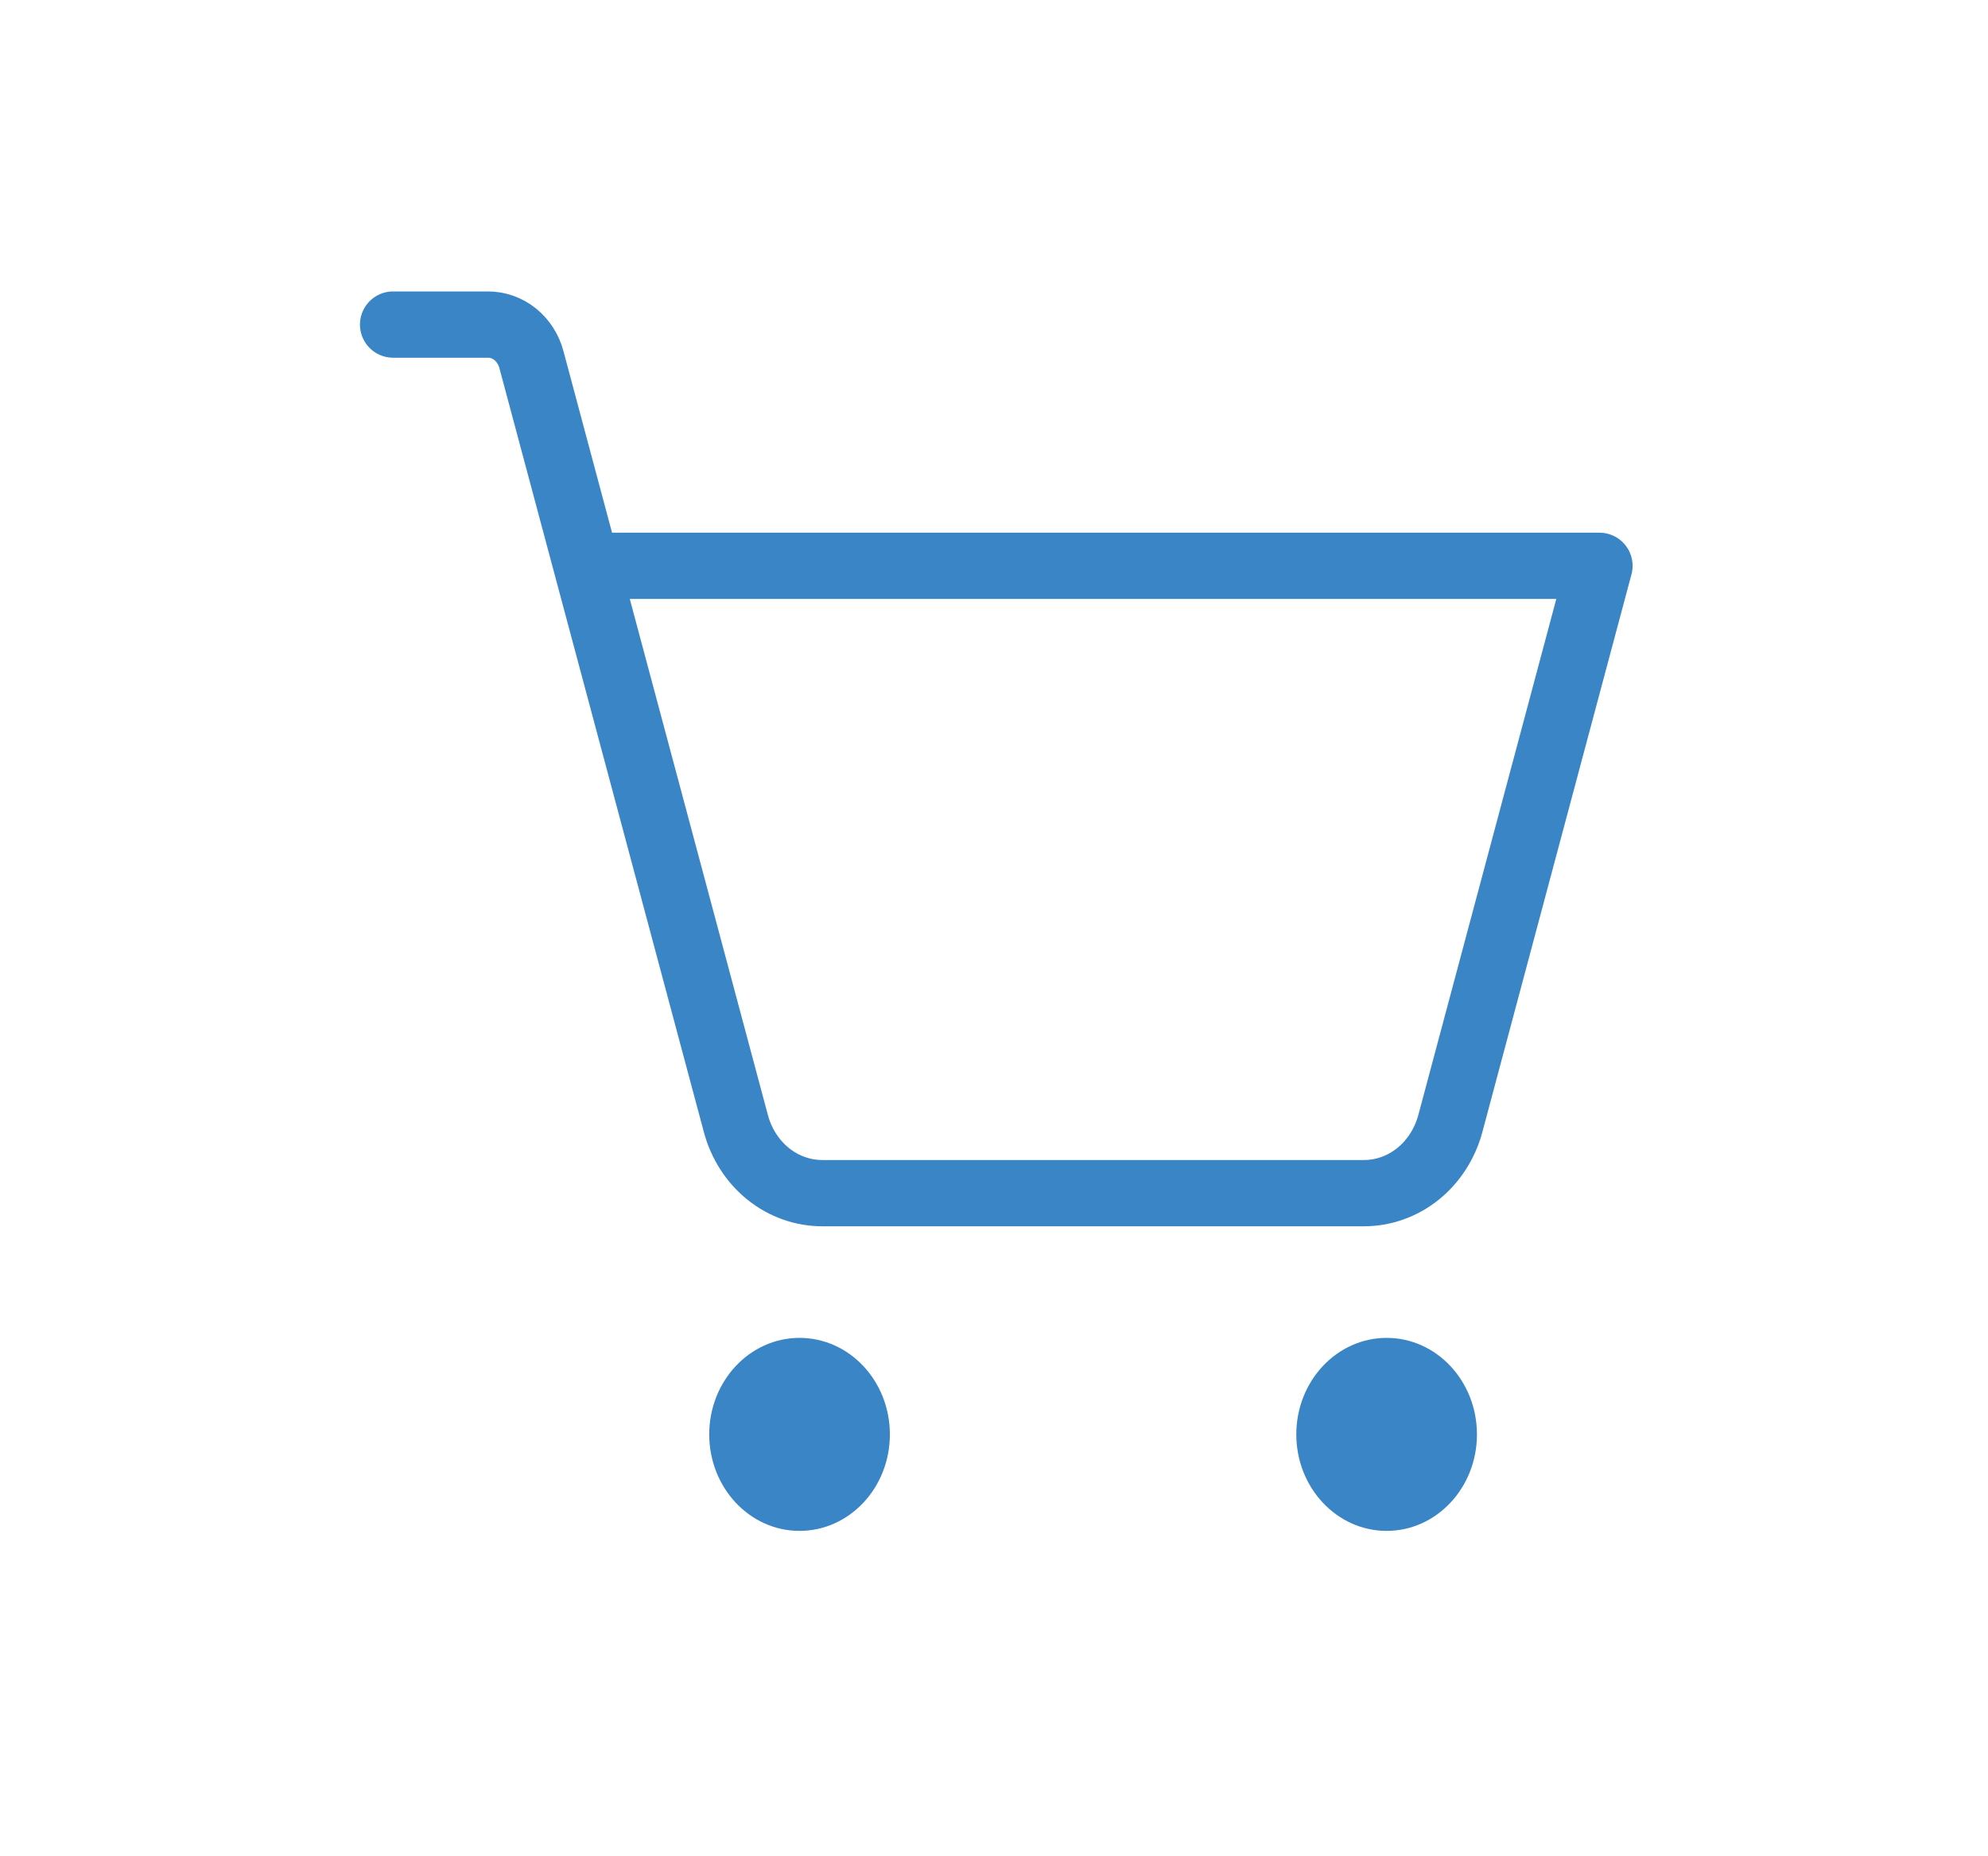
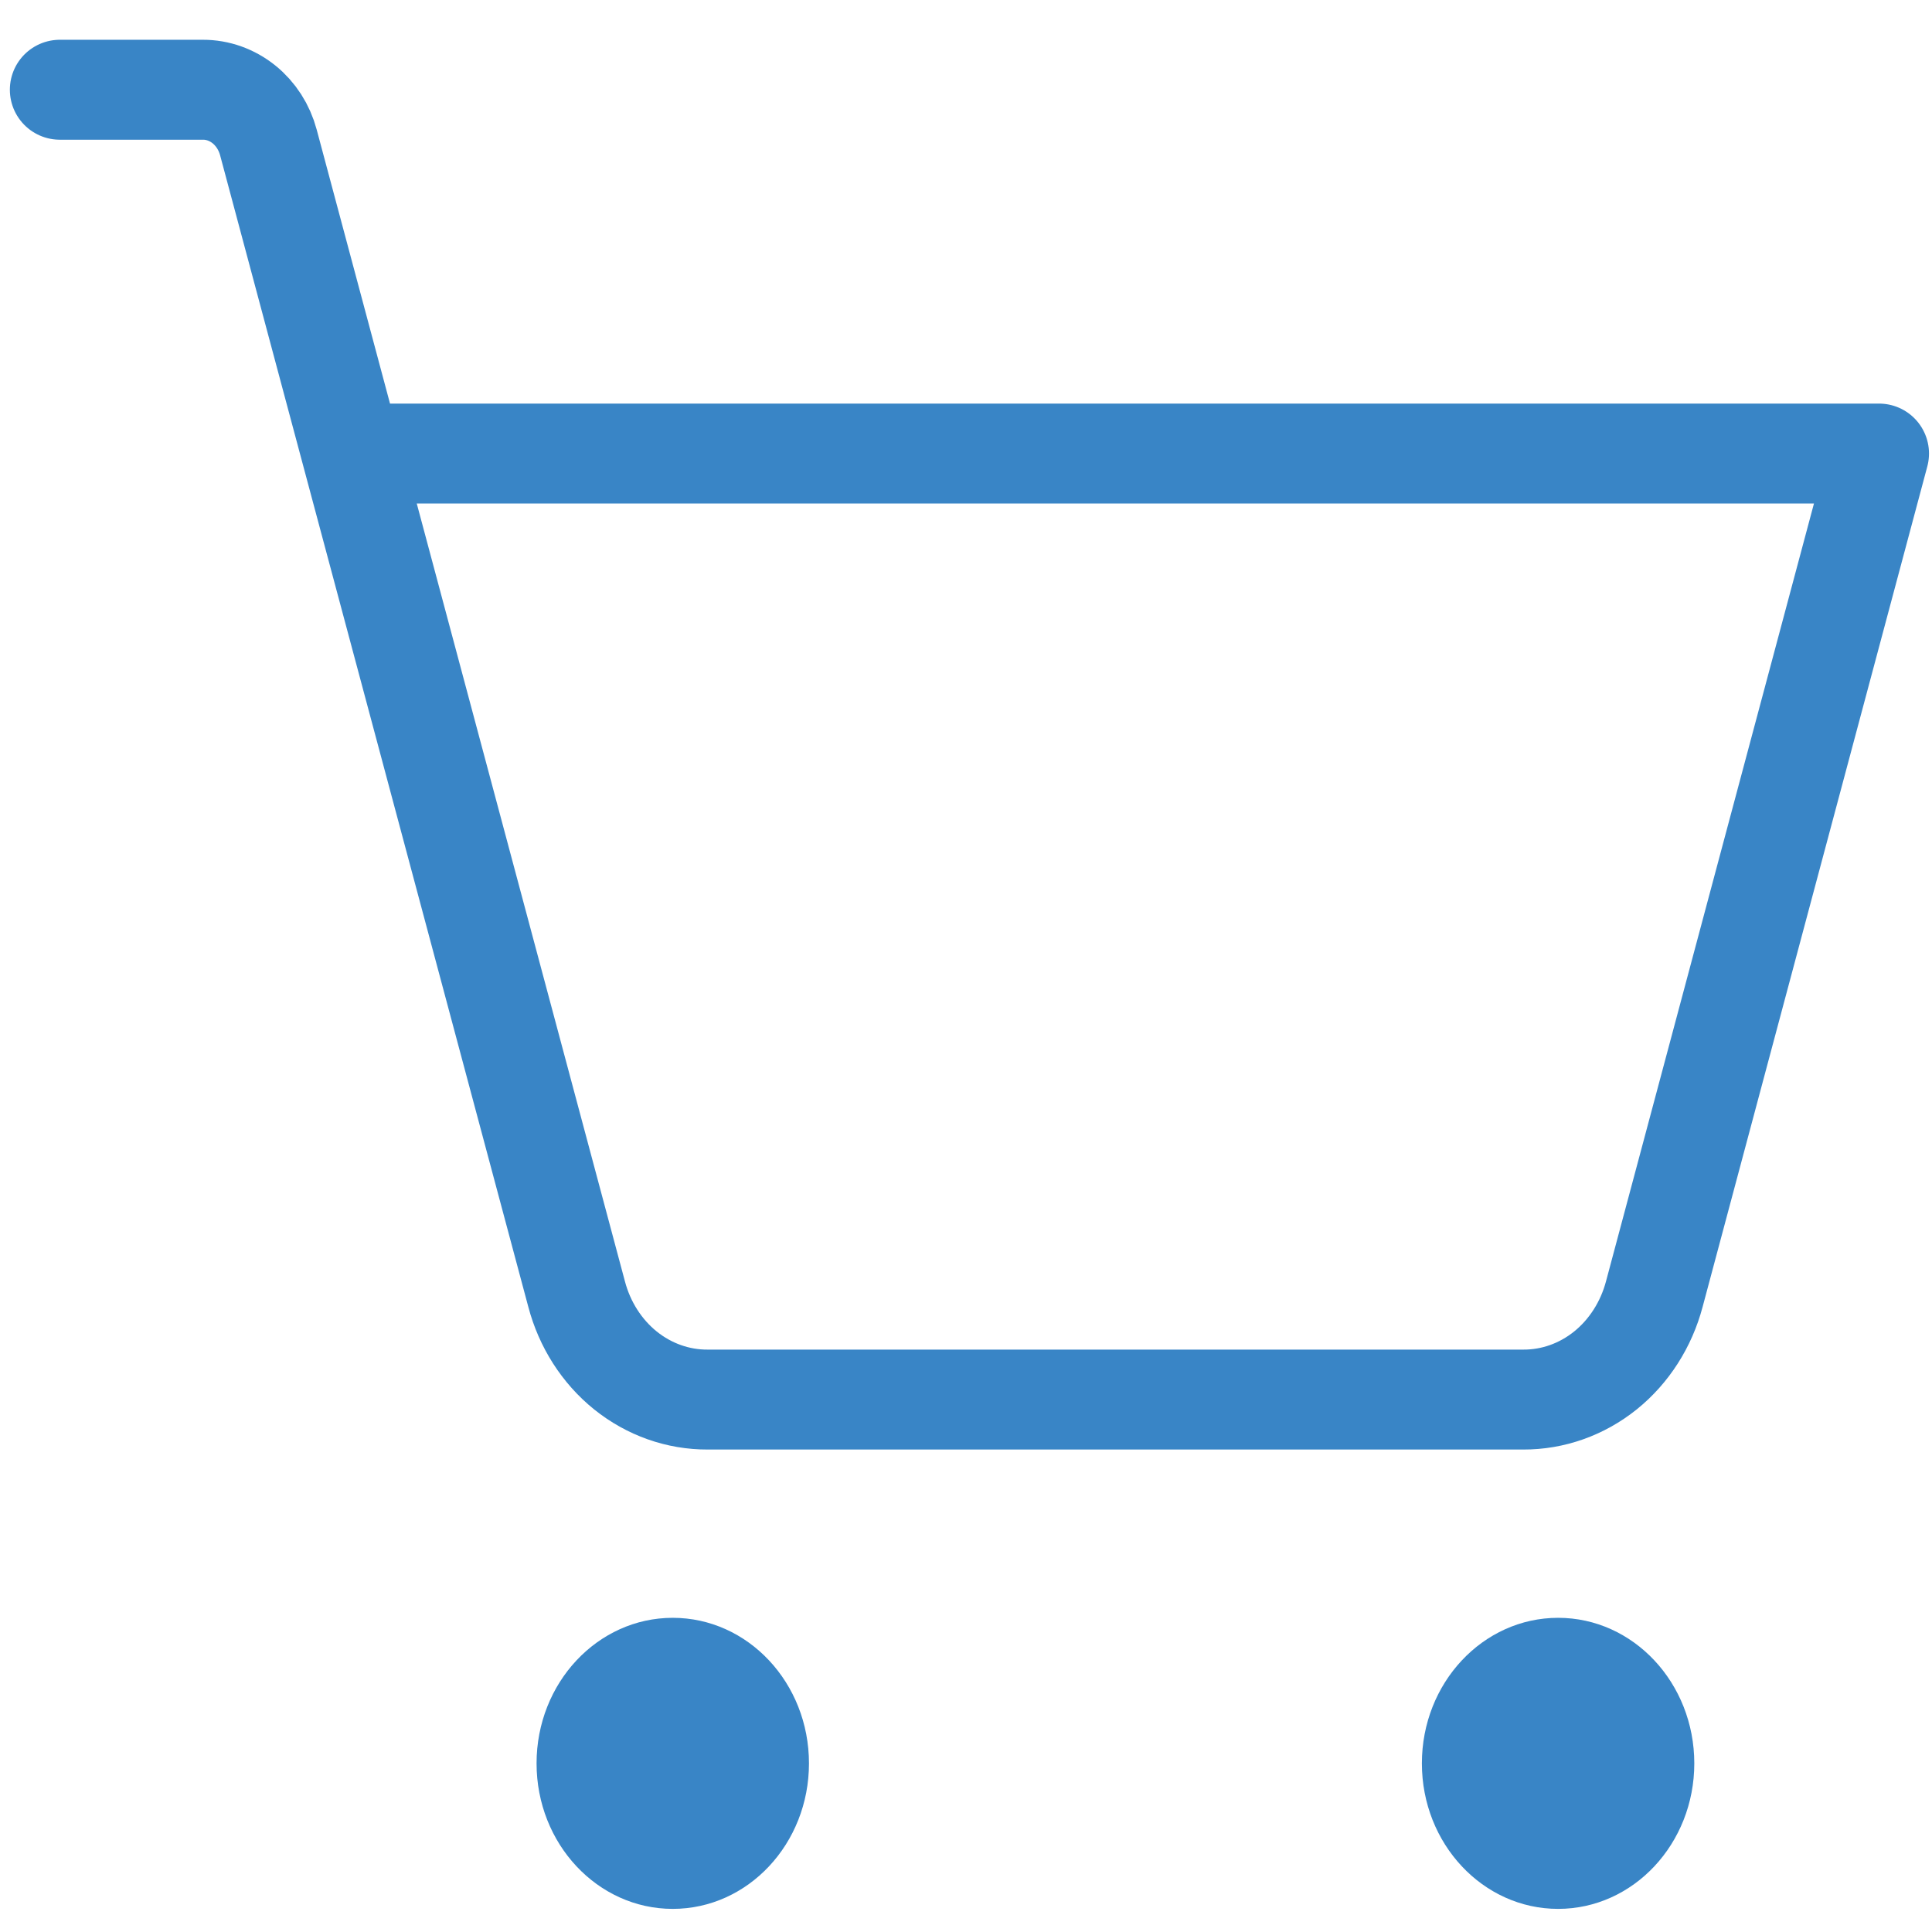
- <svg xmlns="http://www.w3.org/2000/svg" width="45" height="42" viewBox="0 0 45 42" fill="none">
-   <path d="M18.098 34.653C19.228 34.653 20.143 33.675 20.143 32.469C20.143 31.262 19.228 30.284 18.098 30.284C16.969 30.284 16.054 31.262 16.054 32.469C16.054 33.675 16.969 34.653 18.098 34.653Z" fill="#3985C6" />
-   <path d="M31.388 34.653C32.517 34.653 33.432 33.675 33.432 32.469C33.432 31.262 32.517 30.284 31.388 30.284C30.259 30.284 29.343 31.262 29.343 32.469C29.343 33.675 30.259 34.653 31.388 34.653Z" fill="#3985C6" />
-   <path d="M13.281 12.808H36.205L32.832 25.424C32.711 25.881 32.453 26.285 32.098 26.571C31.742 26.857 31.309 27.01 30.864 27.008H18.622C18.177 27.01 17.744 26.857 17.388 26.571C17.033 26.285 16.775 25.881 16.655 25.424L12.029 8.139C11.968 7.91 11.839 7.709 11.661 7.566C11.484 7.424 11.267 7.346 11.045 7.347H8.898" stroke="#3985C6" stroke-width="1.5" stroke-linecap="round" stroke-linejoin="round" />
+ <svg xmlns="http://www.w3.org/2000/svg" width="29" height="29" viewBox="0 0 29 29" fill="none">
+   <path d="M10.098 28.653C11.228 28.653 12.143 27.675 12.143 26.469C12.143 25.262 11.228 24.284 10.098 24.284C8.969 24.284 8.054 25.262 8.054 26.469C8.054 27.675 8.969 28.653 10.098 28.653Z" fill="#3985C6" />
+   <path d="M23.388 28.653C24.517 28.653 25.432 27.675 25.432 26.469C25.432 25.262 24.517 24.284 23.388 24.284C22.259 24.284 21.343 25.262 21.343 26.469C21.343 27.675 22.259 28.653 23.388 28.653Z" fill="#3985C6" />
+   <path d="M5.281 6.808H28.205L24.832 19.424C24.711 19.881 24.453 20.285 24.098 20.571C23.742 20.857 23.309 21.01 22.864 21.008H10.622C10.177 21.01 9.744 20.857 9.388 20.571C9.033 20.285 8.775 19.881 8.655 19.424L4.029 2.139C3.968 1.91 3.839 1.709 3.661 1.566C3.484 1.424 3.267 1.346 3.045 1.347H0.898" stroke="#3985C6" stroke-width="1.5" stroke-linecap="round" stroke-linejoin="round" />
</svg>
